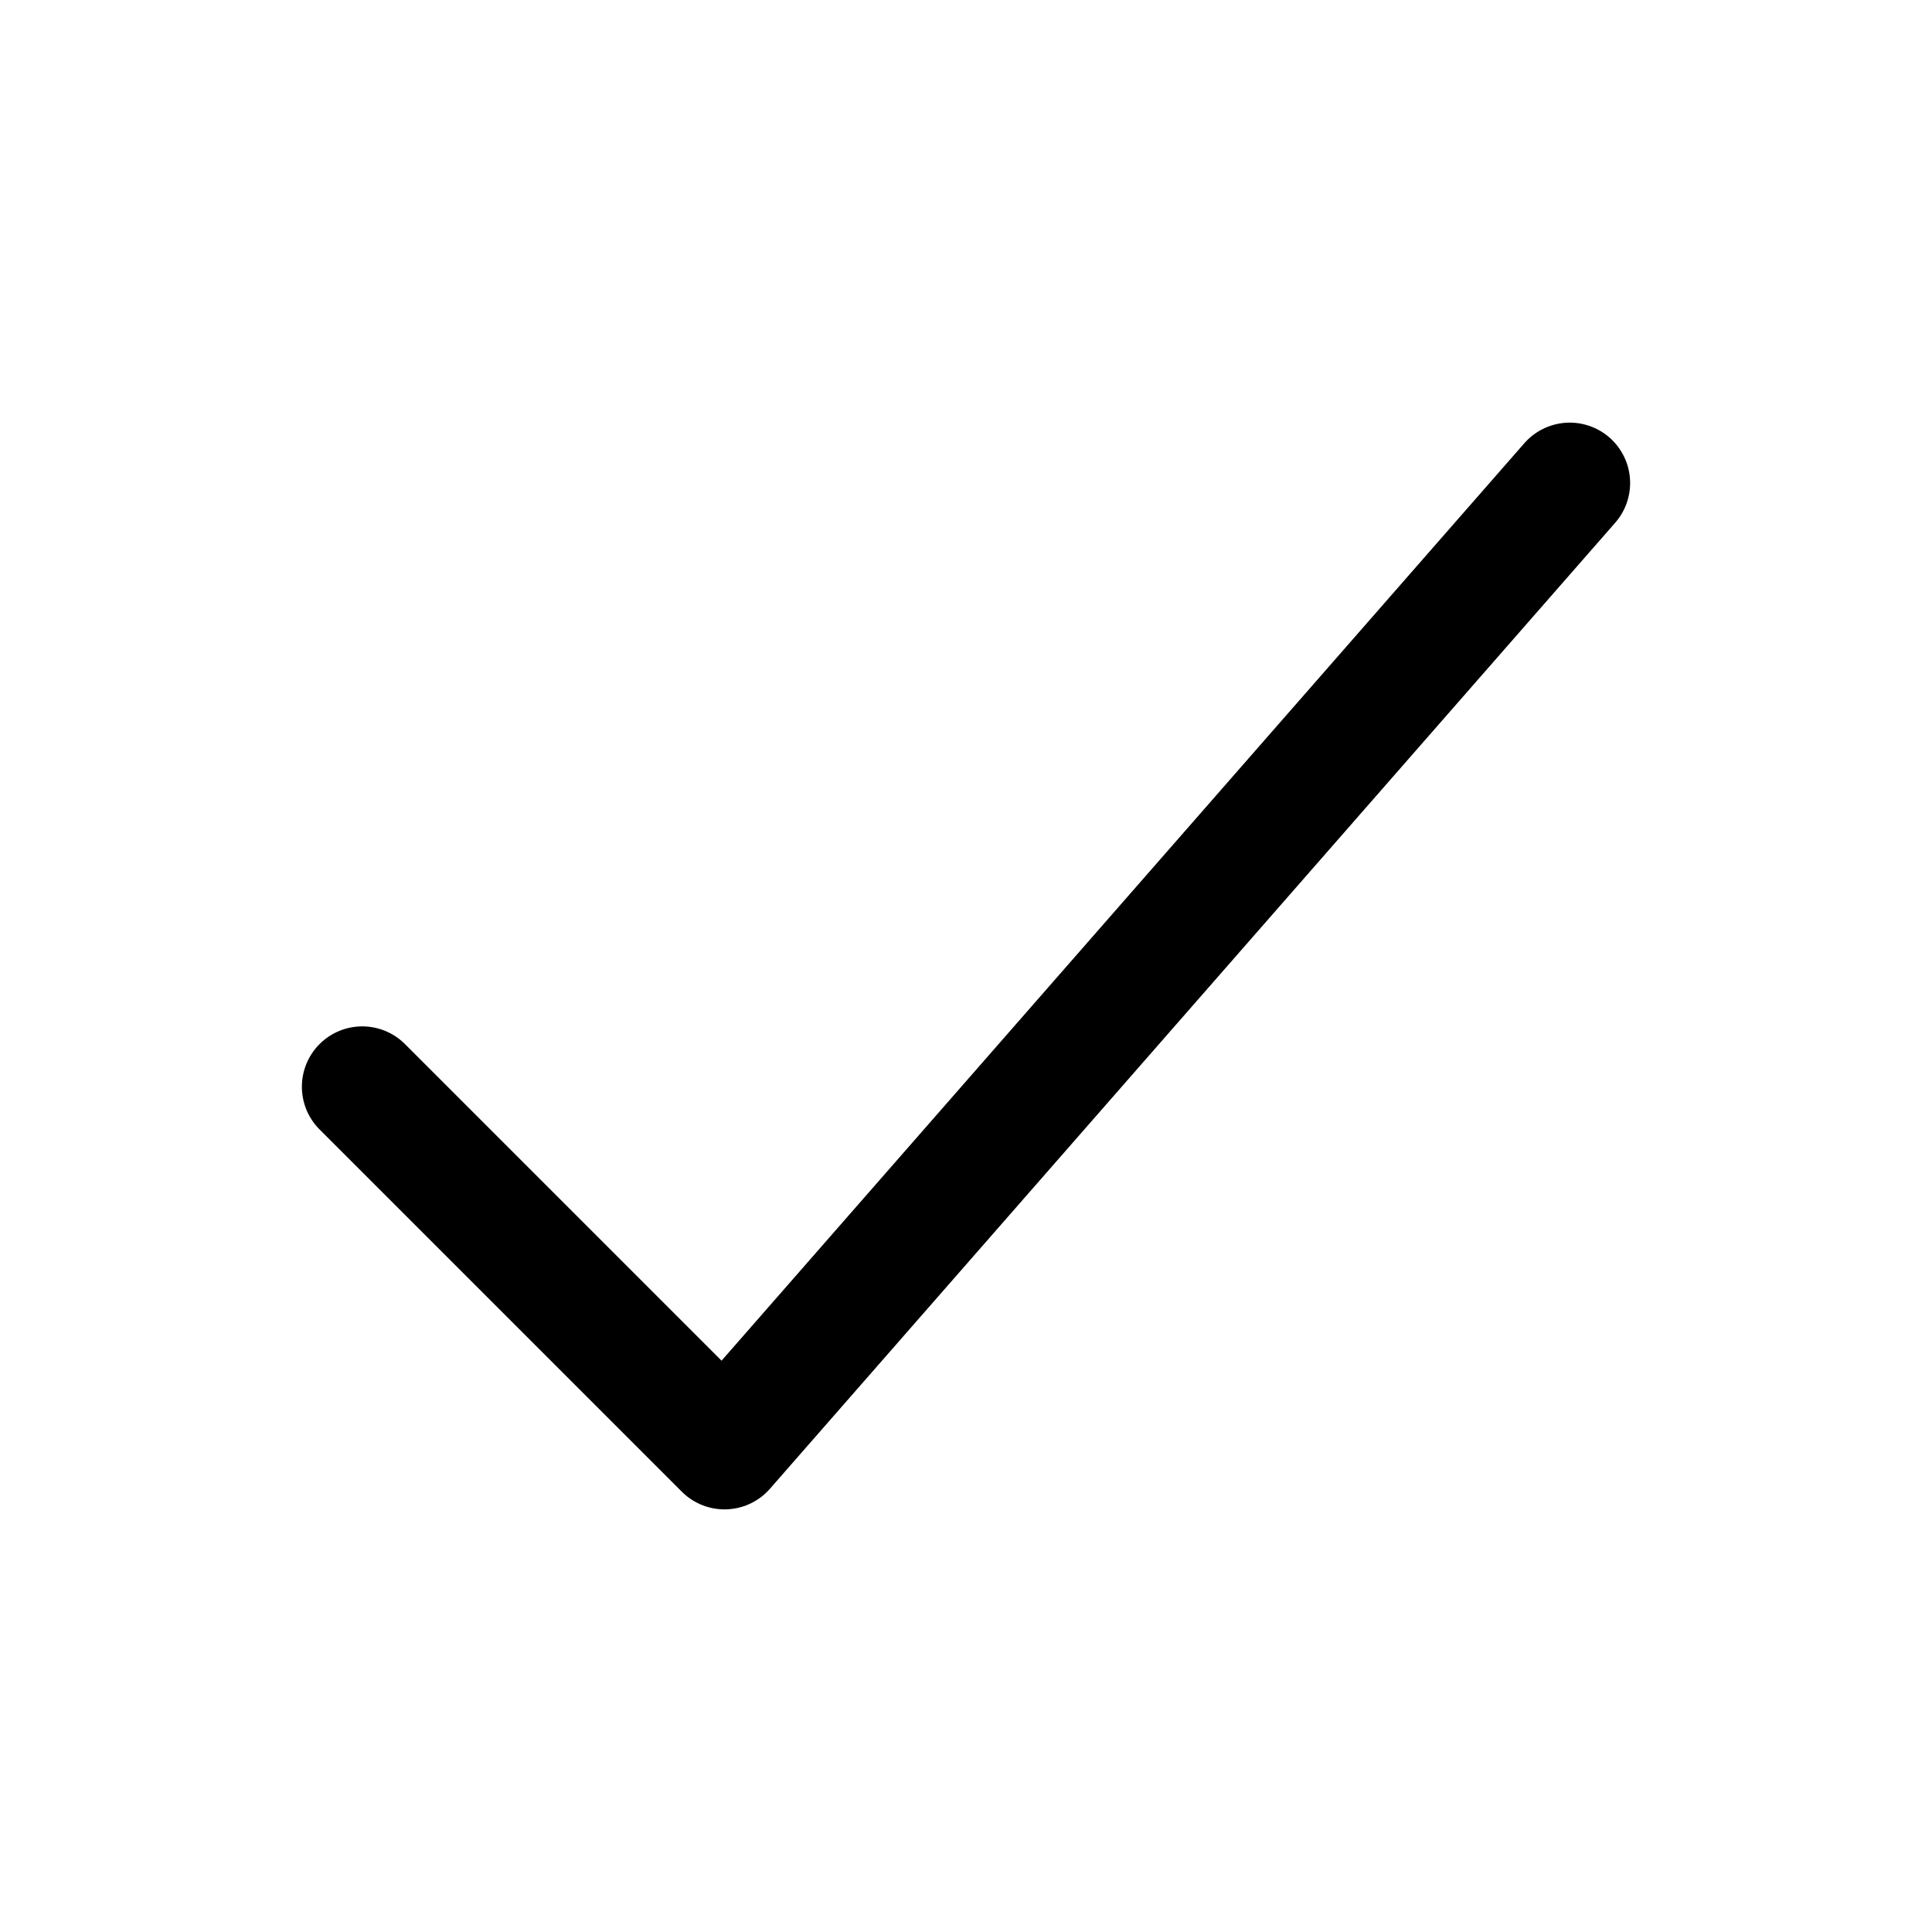
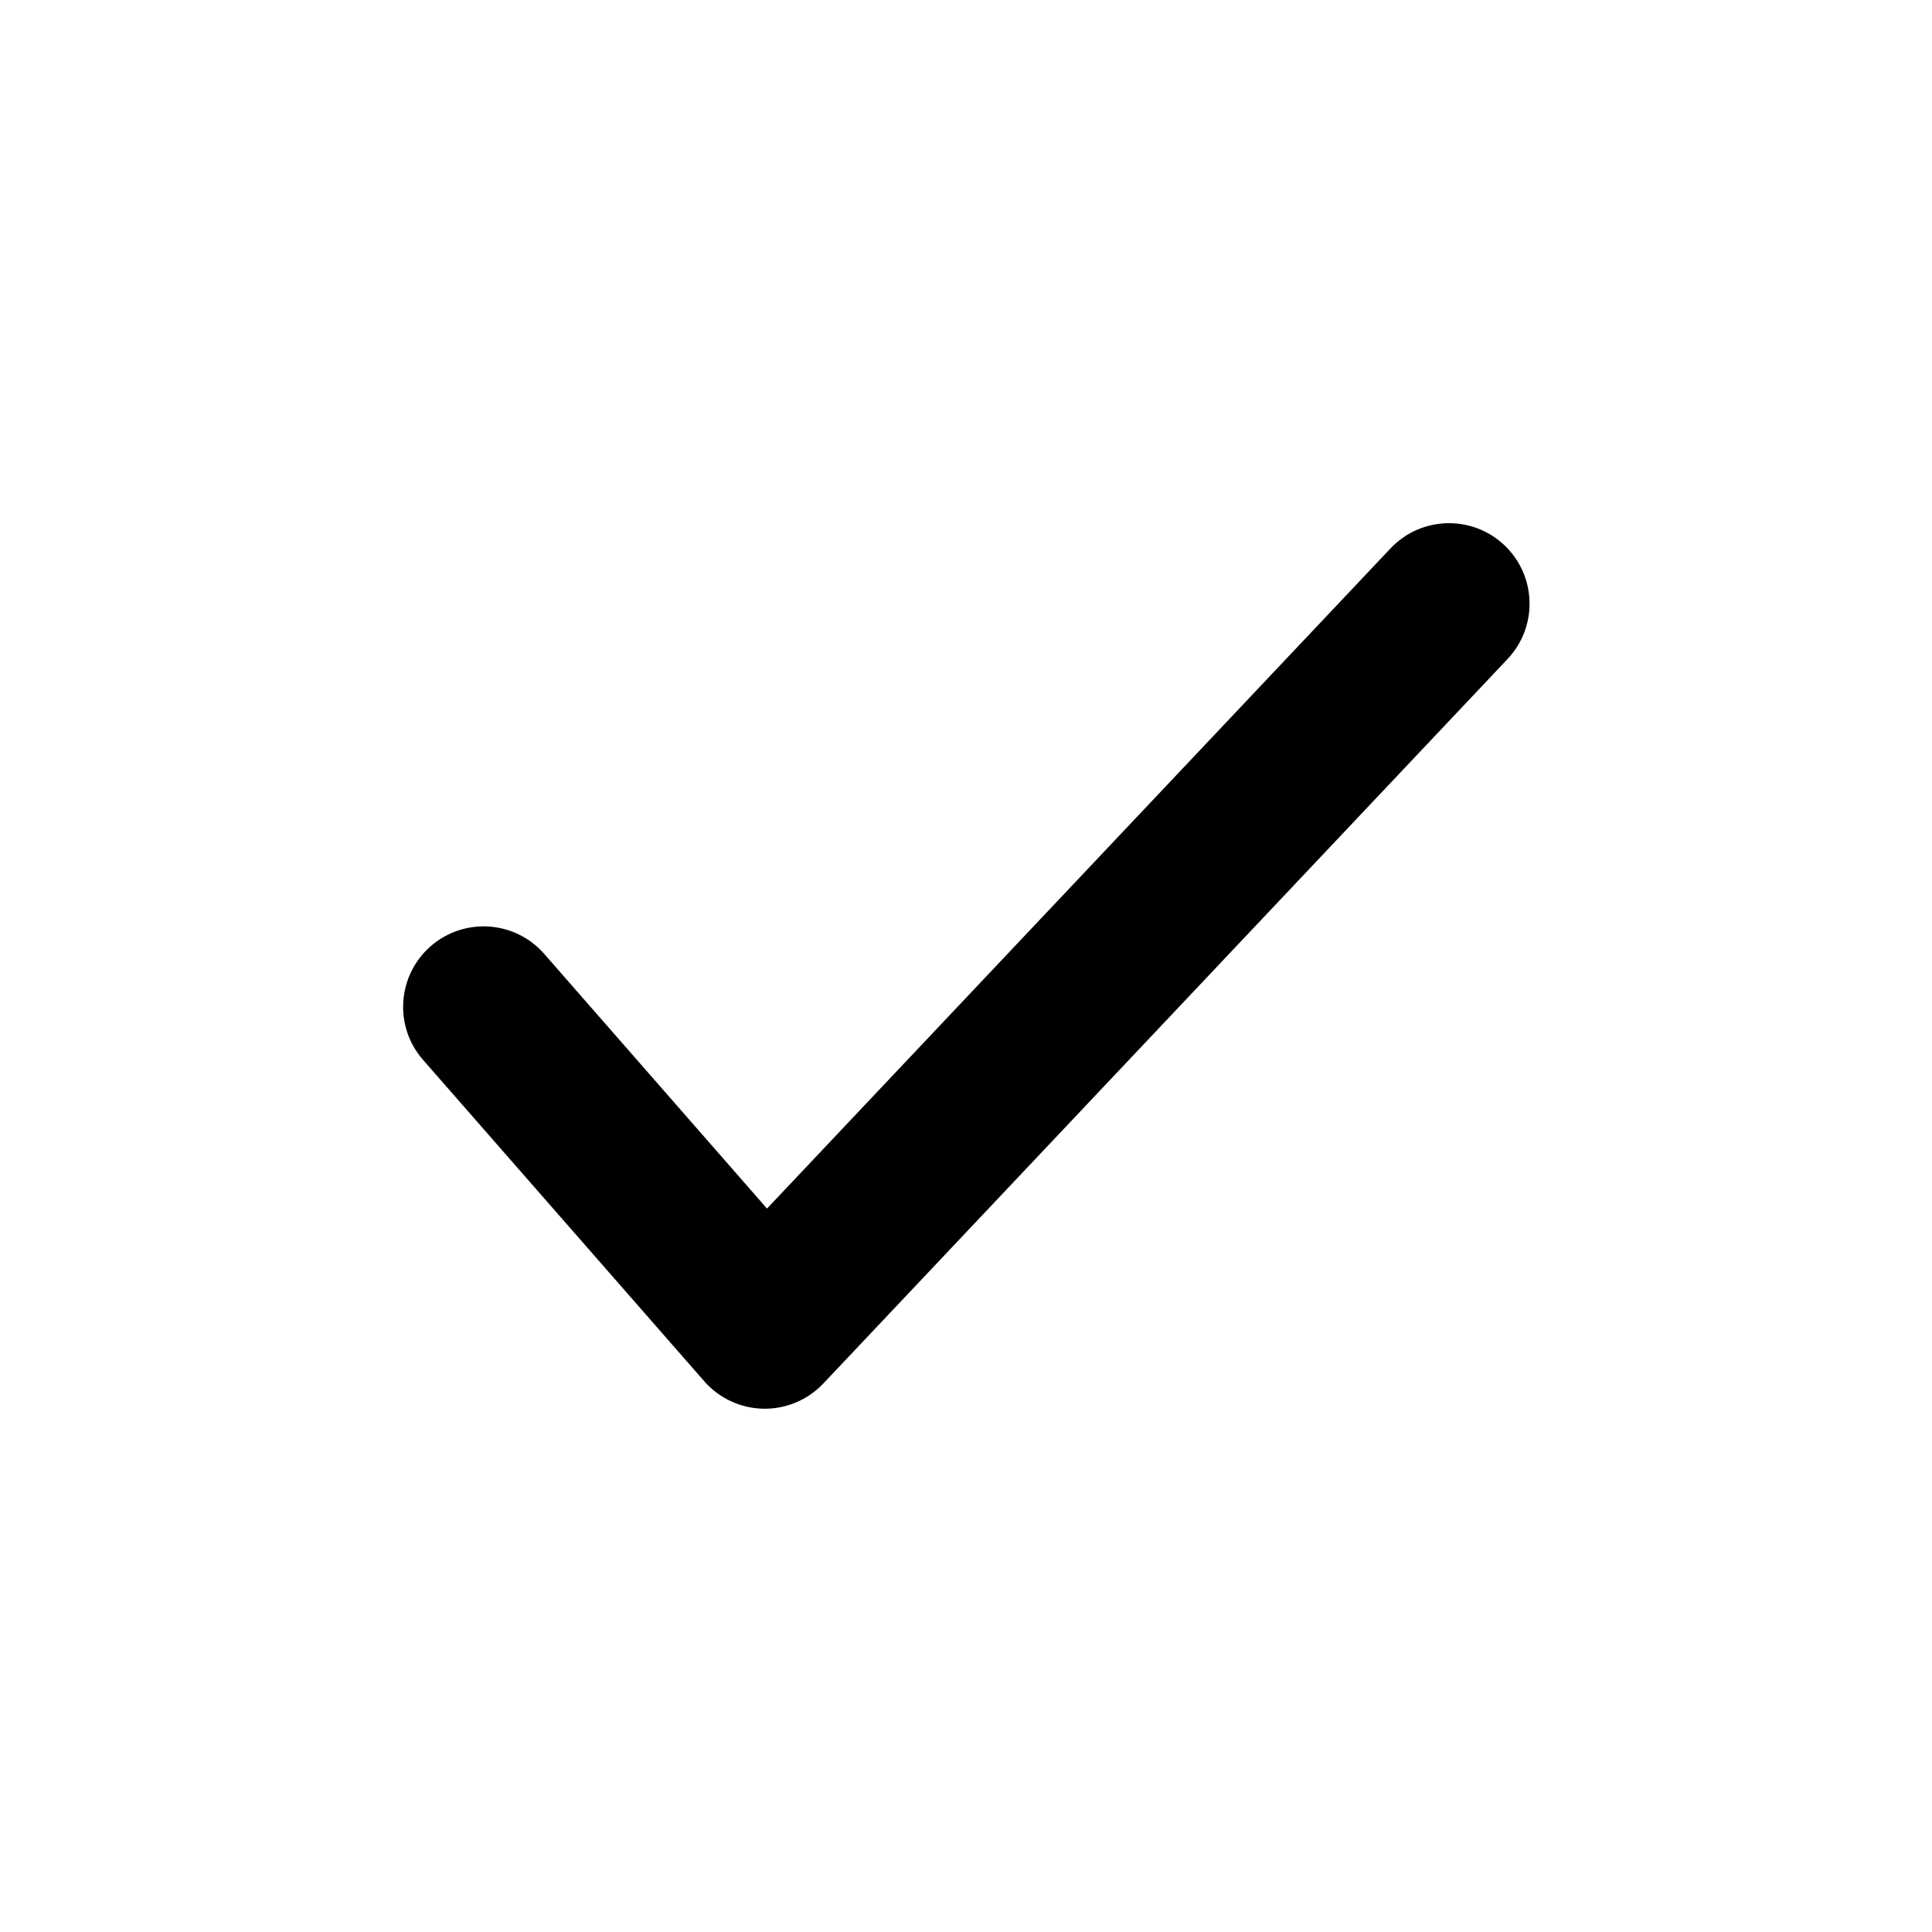
- <svg xmlns="http://www.w3.org/2000/svg" viewBox="0 0 512 512">
-   <polyline points="416 128 192 384 96 288" fill="none" stroke="#000" stroke-linecap="round" stroke-linejoin="round" stroke-width="32px" />
+ <svg xmlns="http://www.w3.org/2000/svg" viewBox="0 0 24 24">
+   <path transform="translate(19 6.5) rotate(90)" d="M5.341,12.247a1,1,0,0,0,1.317,1.505l4-3.5a1,1,0,0,0,.028-1.48l-9-8.5A1,1,0,0,0,.313,1.727l8.2,7.745Z" />
</svg>
